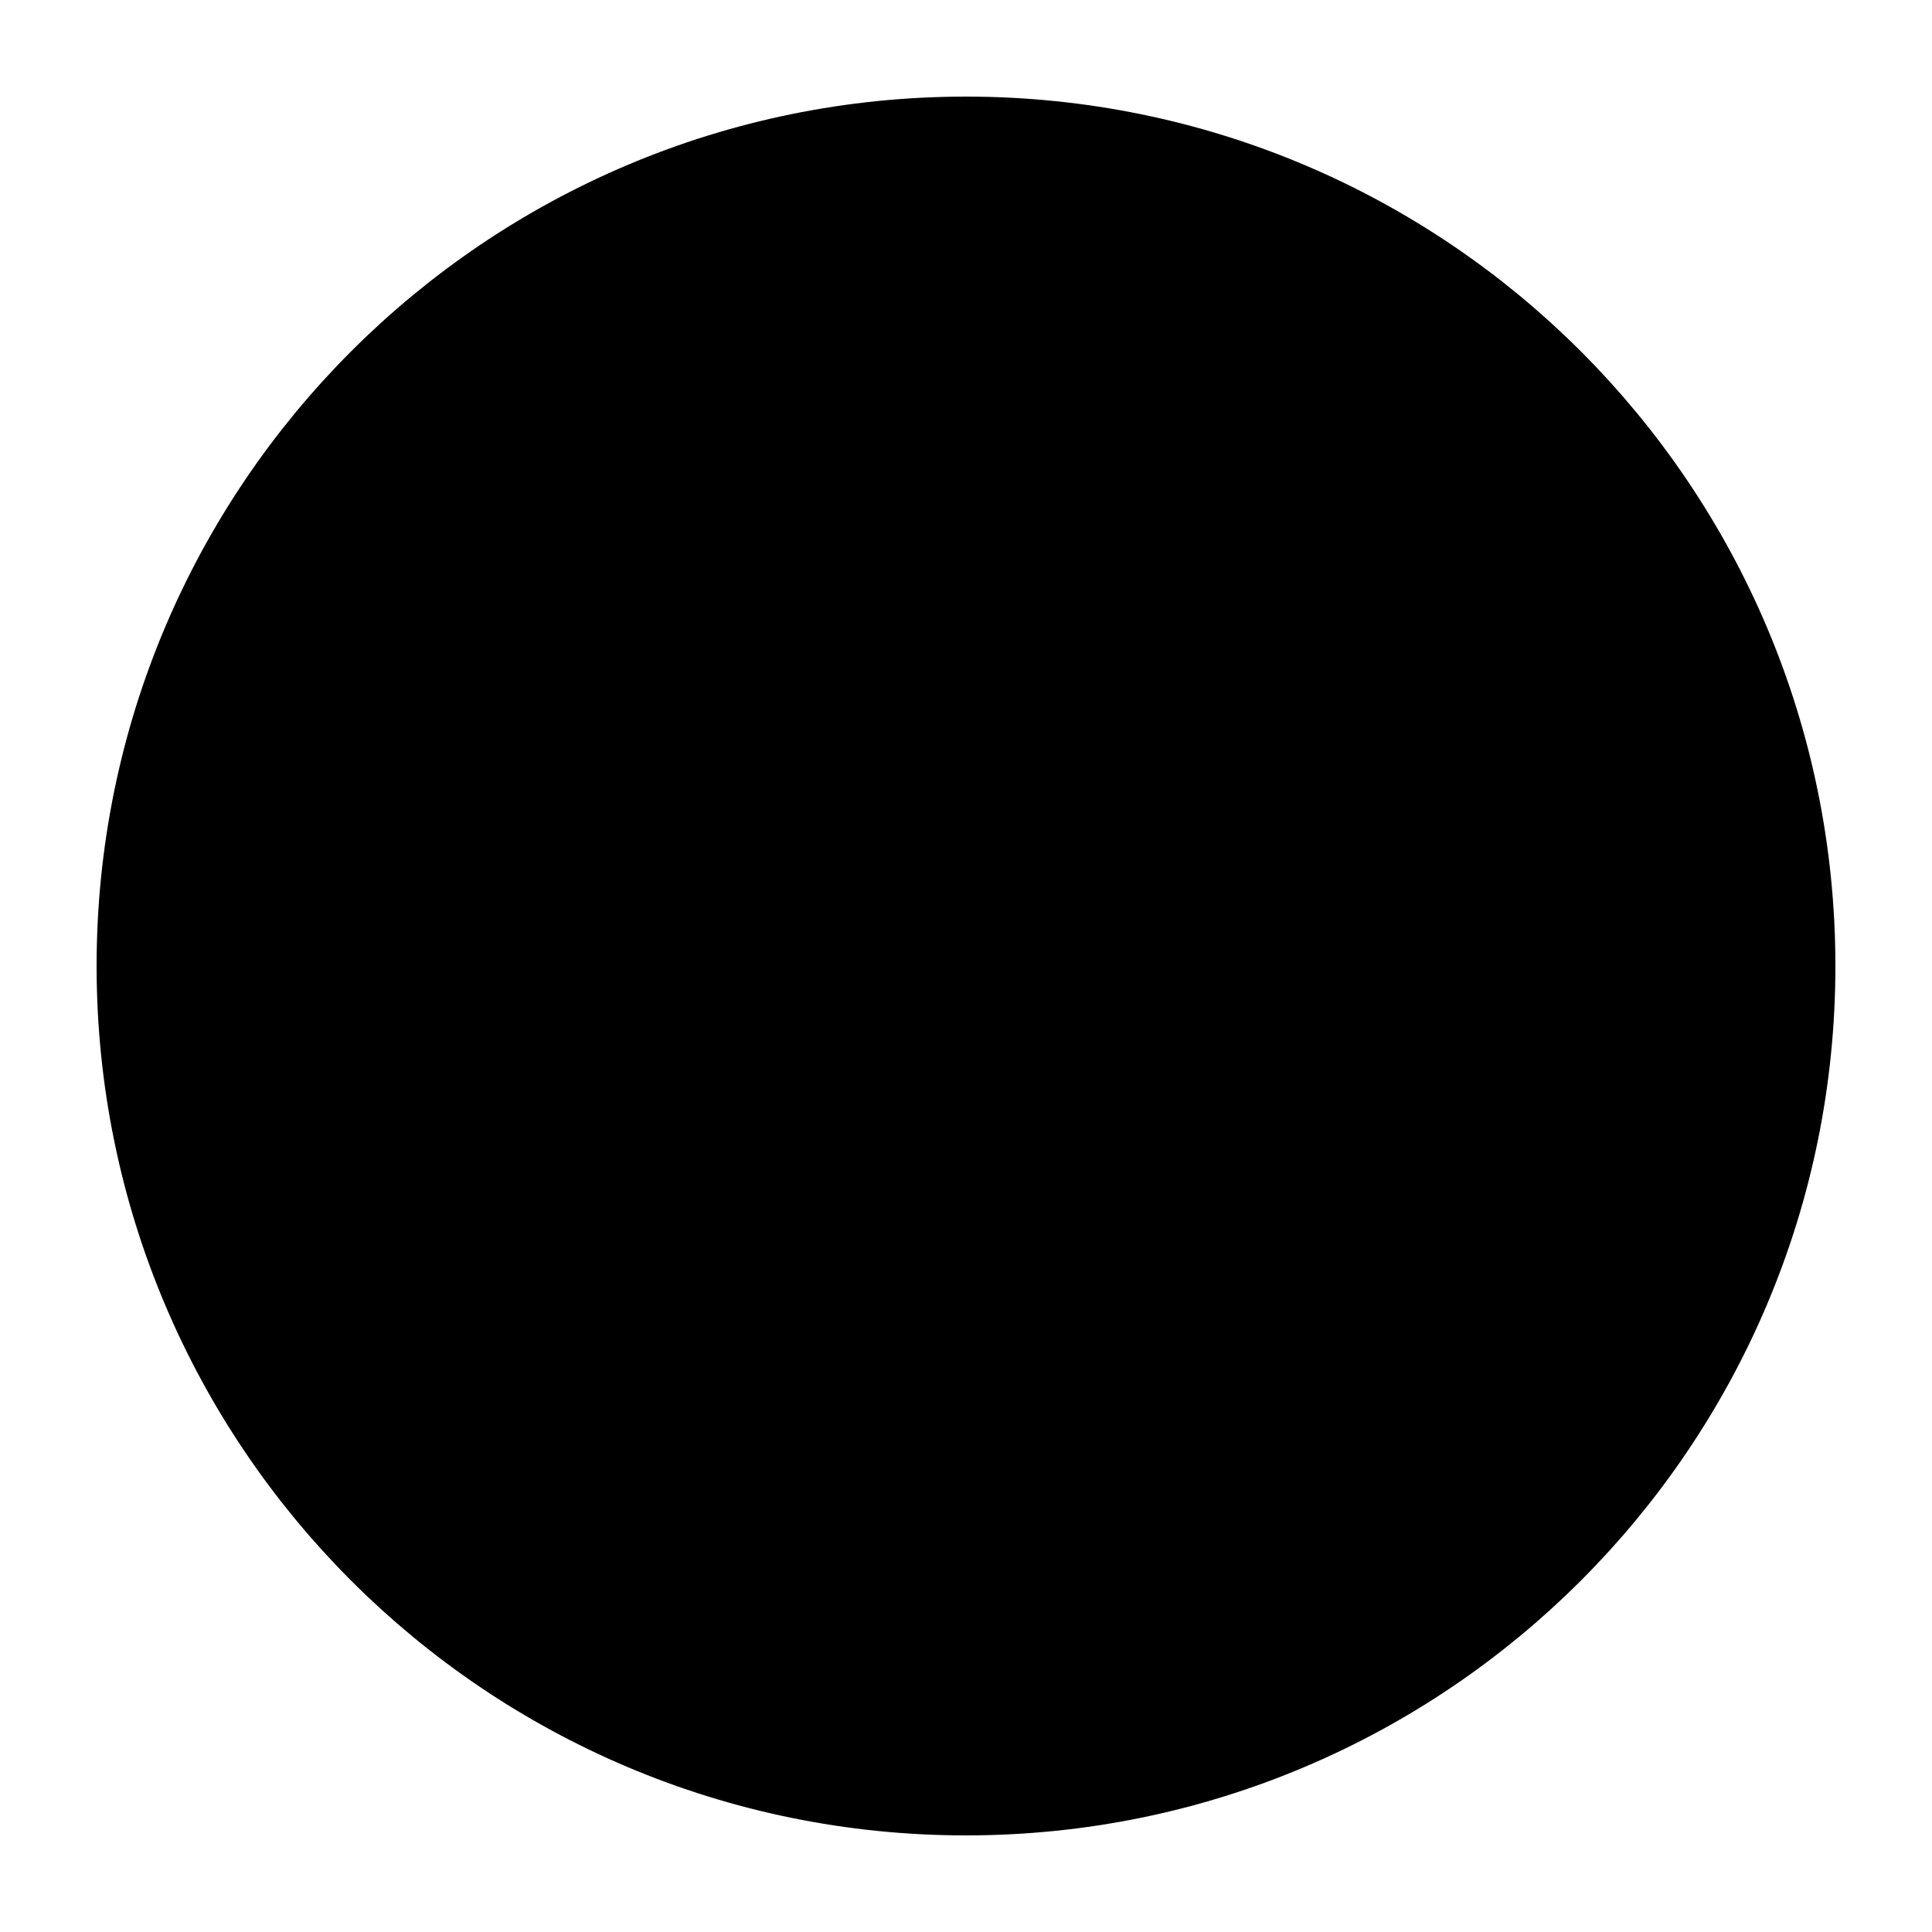
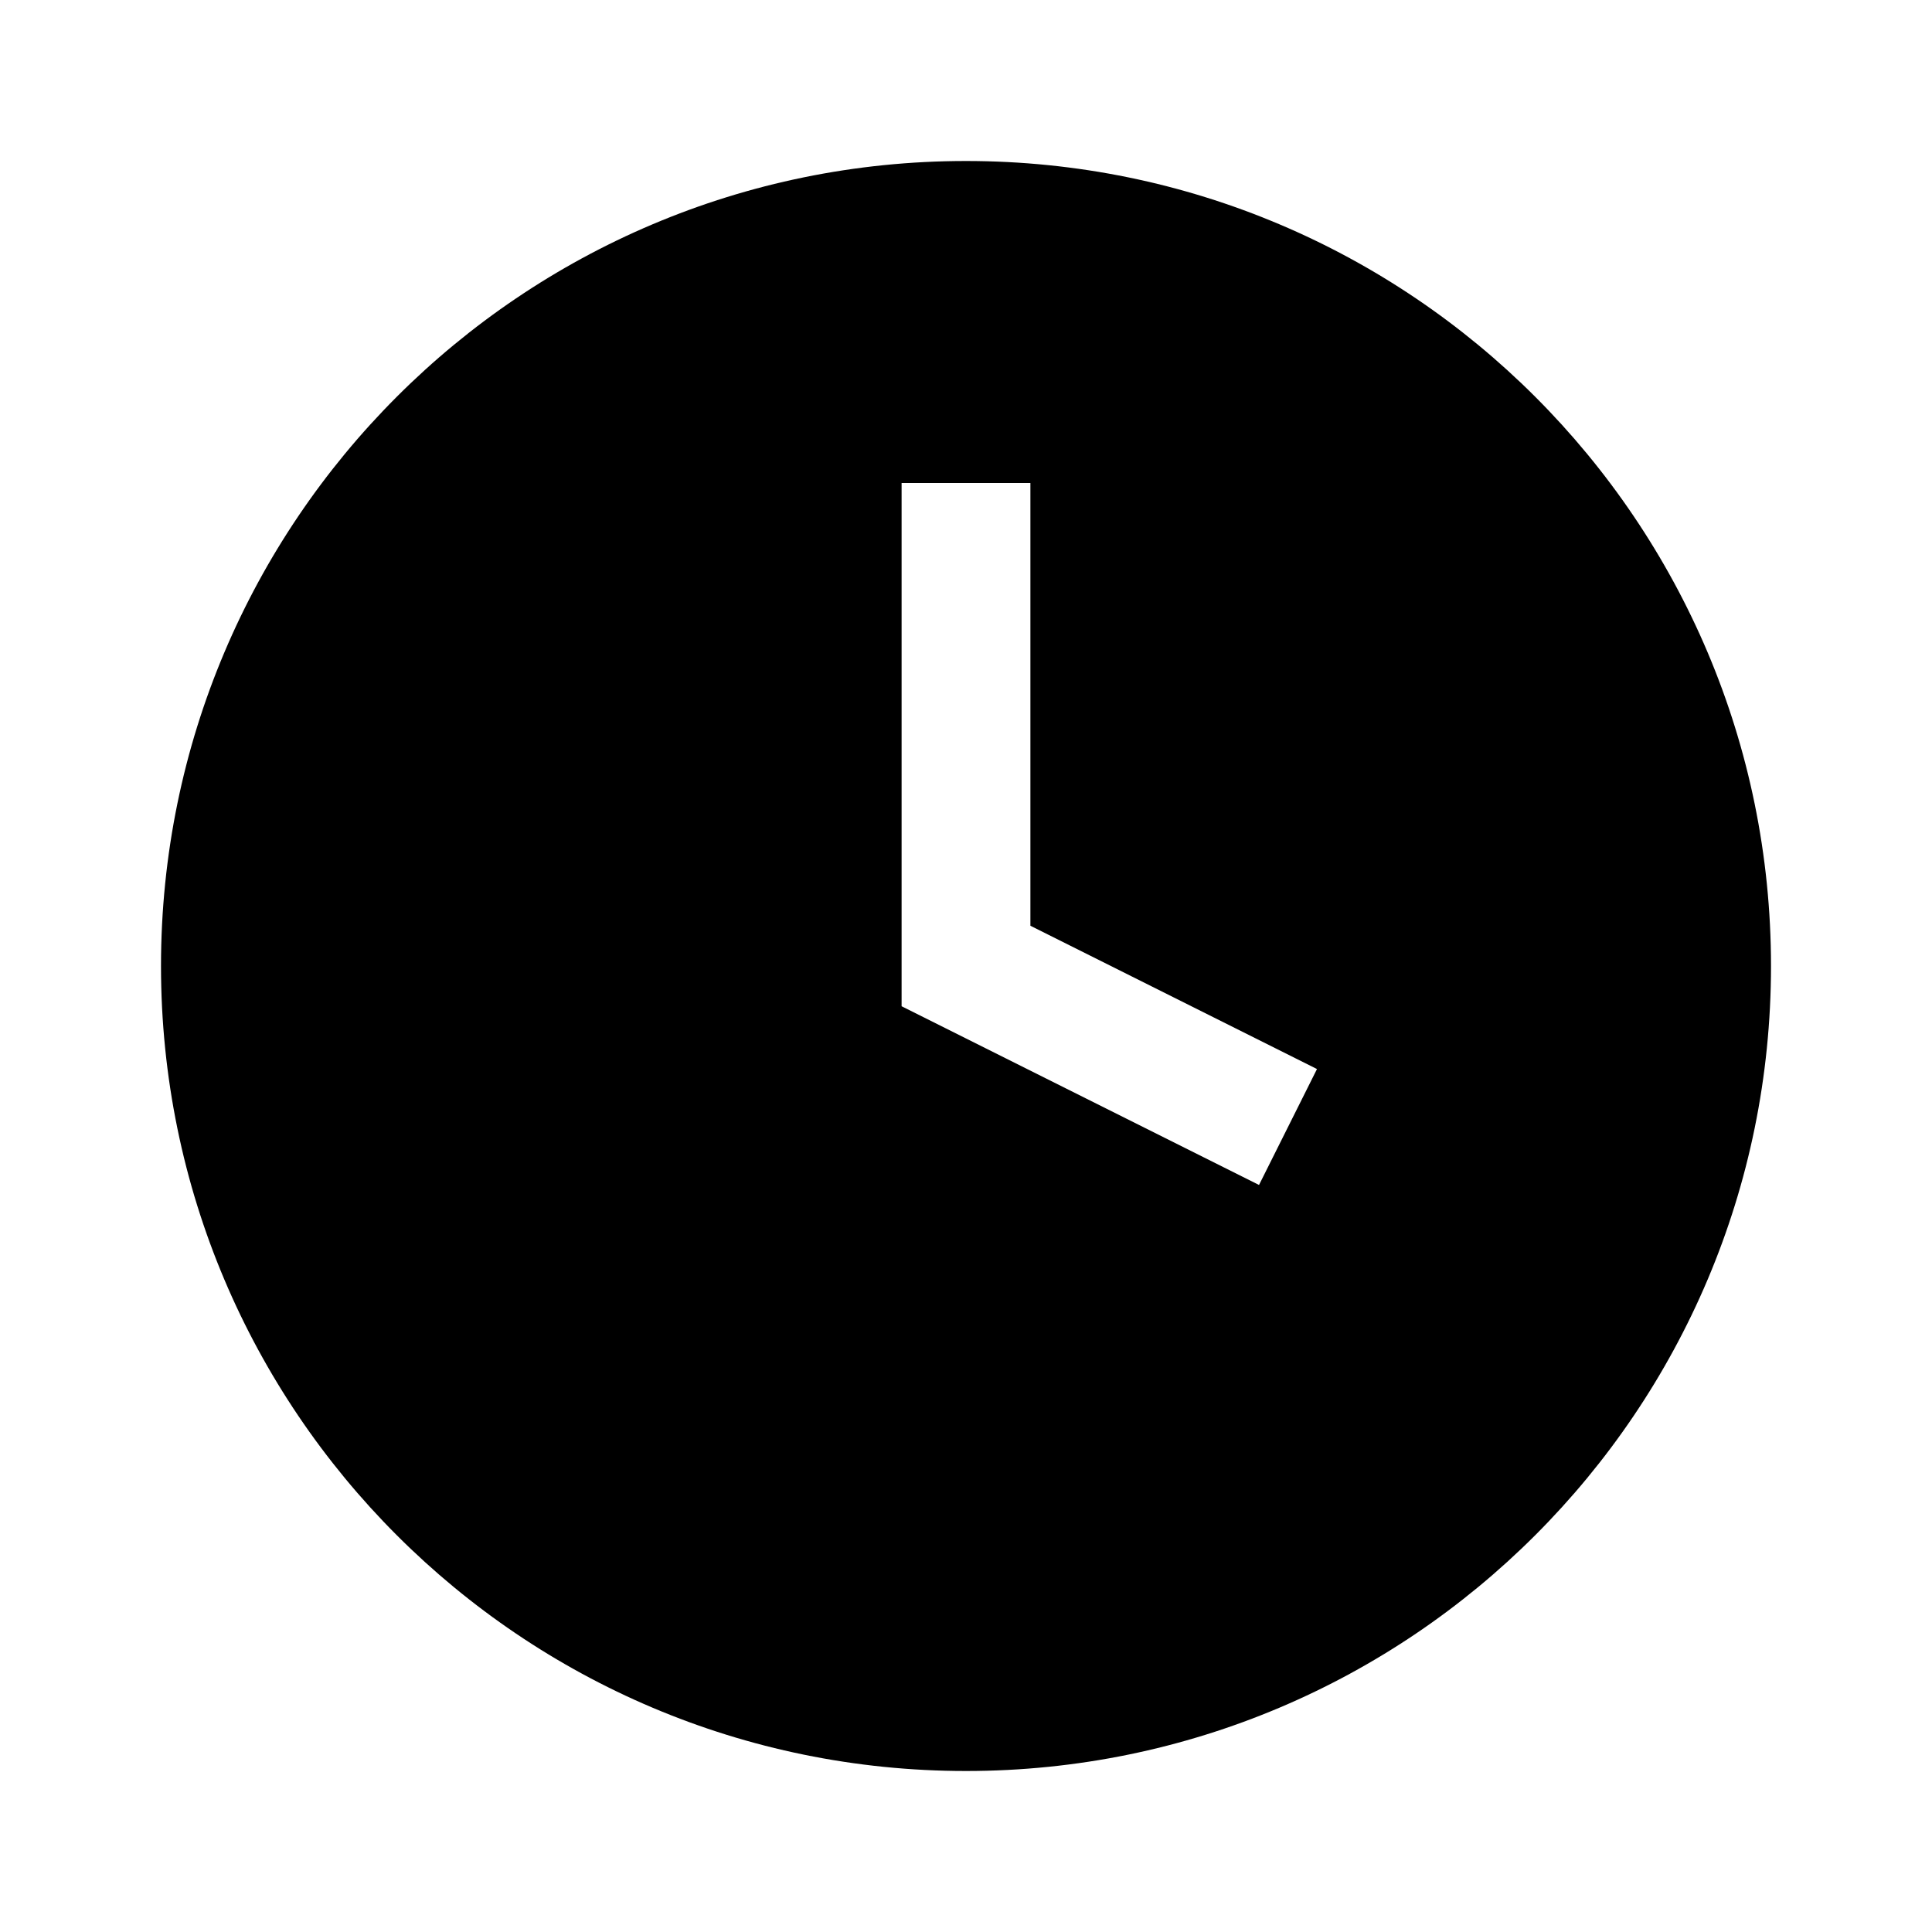
- <svg xmlns="http://www.w3.org/2000/svg" width="24" height="24" viewBox="0 0 24 24" fill="#000" stroke="#000" stroke-width="1.6" stroke-linecap="round" stroke-linejoin="round">
-   <circle cx="12" cy="12" r="10" />
-   <path d="M12 6v6l4 2" />
+ <svg xmlns="http://www.w3.org/2000/svg" width="24" height="24" viewBox="0 0 24 24">
+   <path fill="#000" fill-rule="evenodd" d="M2 12a10 10 0 1 0 20 0a10 10 0 1 0 -20 0Z M11.2 6H12.8V11.5L16.36 13.28L15.64 14.72L11.2 12.5Z" />
</svg>
